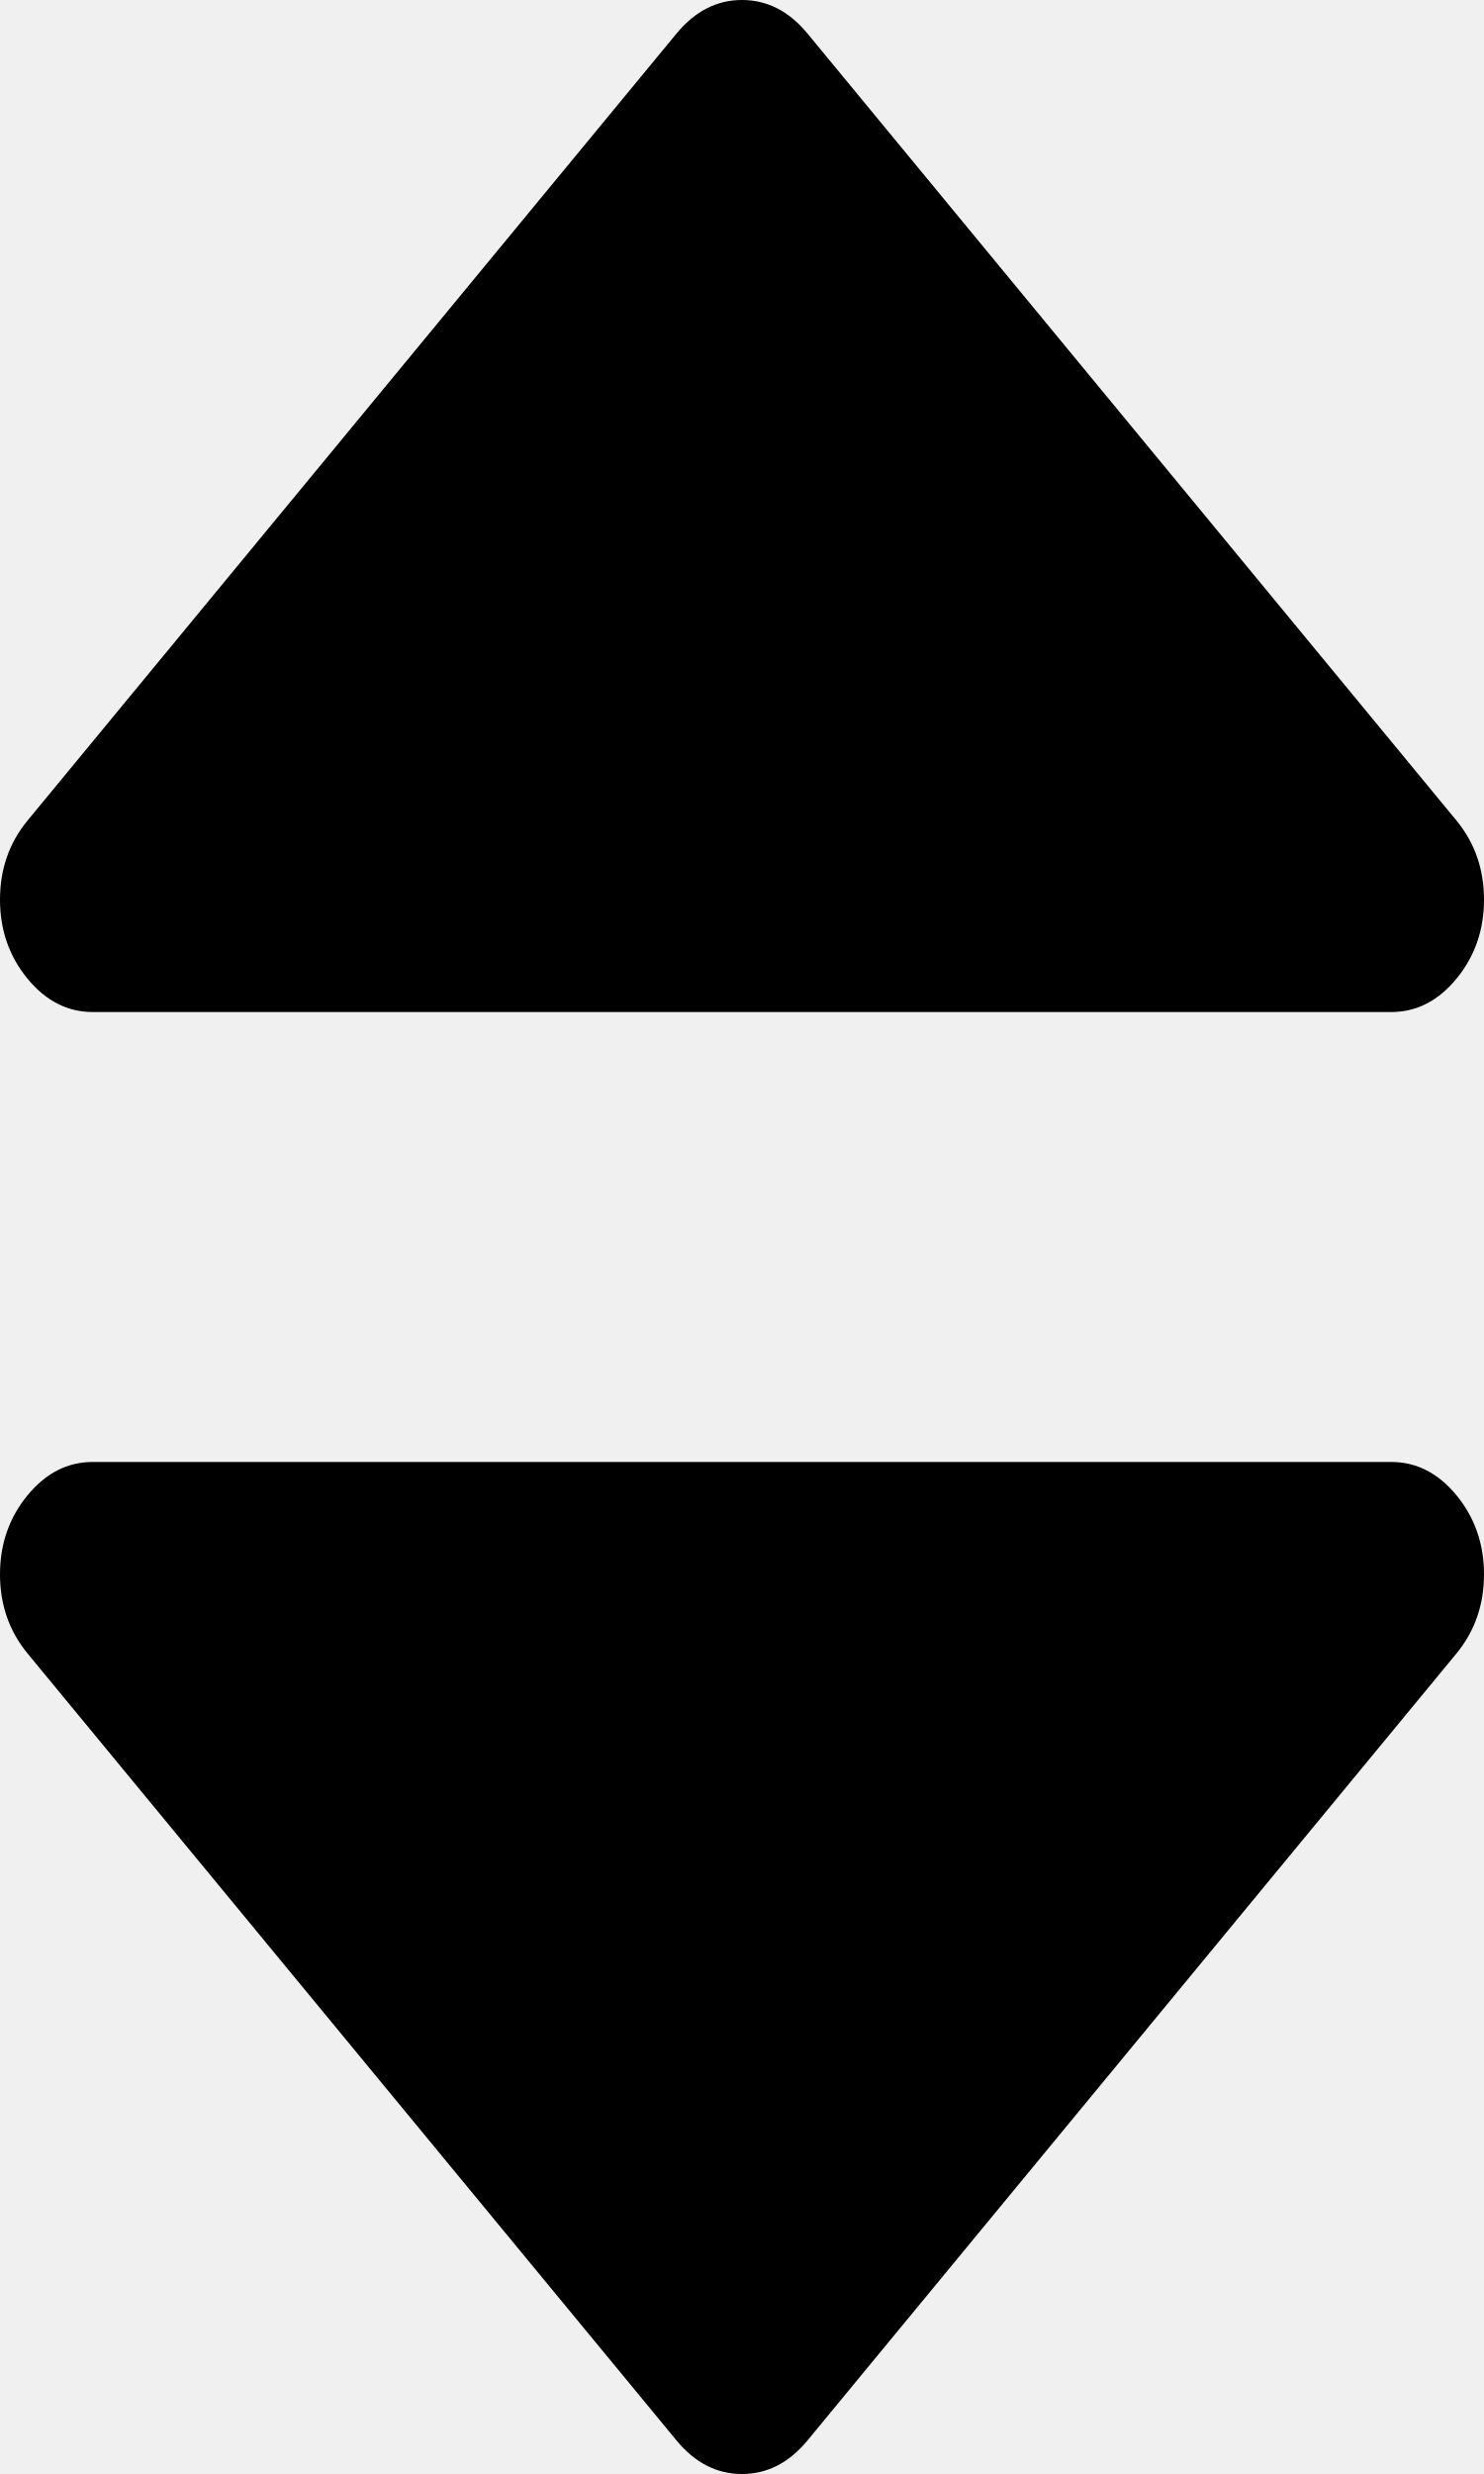
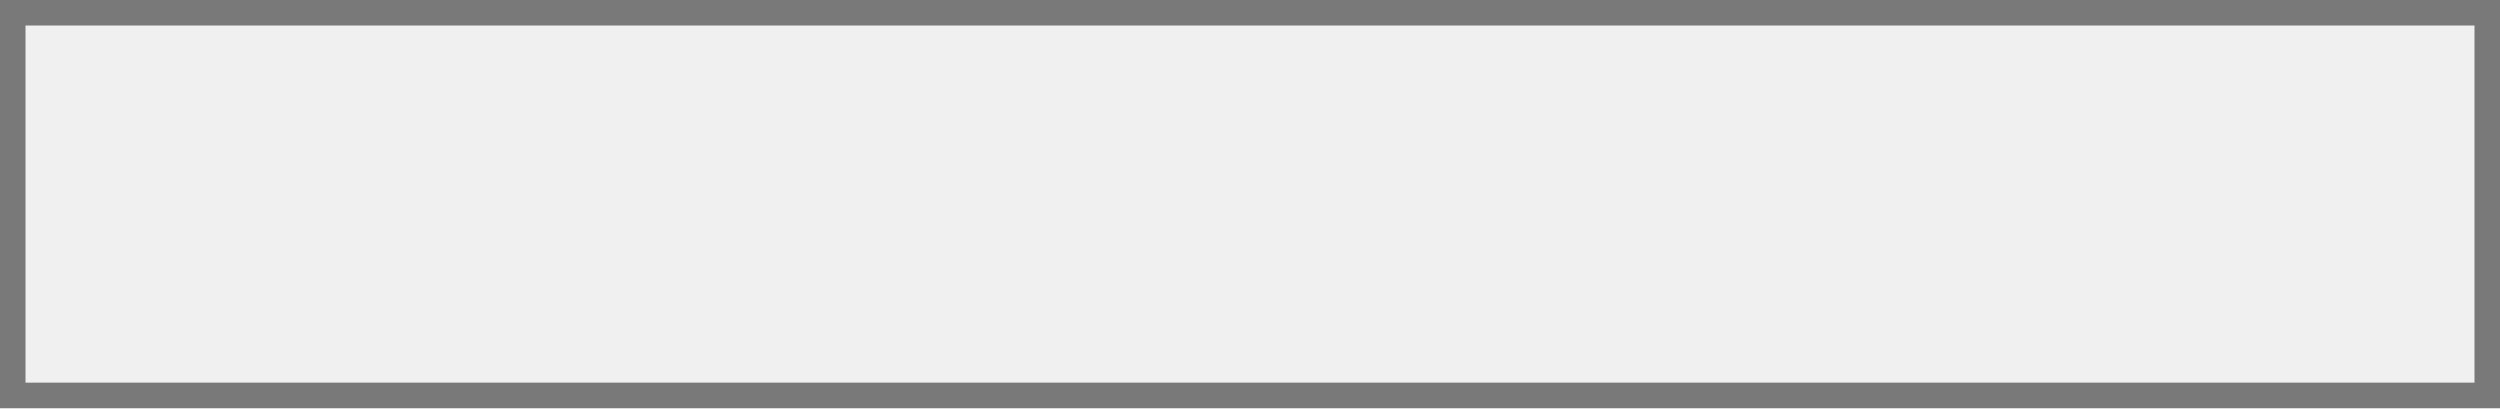
- <svg xmlns="http://www.w3.org/2000/svg" version="1.1" width="9px" height="15px">
-   <g transform="matrix(1 0 0 1 -994 -322 )">
-     <path d="M 8.833 9.066  C 8.944 9.201  9 9.361  9 9.545  C 9 9.73  8.944 9.89  8.833 10.025  L 4.896 14.798  C 4.784 14.933  4.652 15  4.5 15  C 4.348 15  4.216 14.933  4.104 14.798  L 0.167 10.025  C 0.056 9.89  0 9.73  0 9.545  C 0 9.361  0.056 9.201  0.167 9.066  C 0.278 8.931  0.41 8.864  0.562 8.864  L 8.438 8.864  C 8.59 8.864  8.722 8.931  8.833 9.066  Z M 8.833 4.975  C 8.944 5.11  9 5.27  9 5.455  C 9 5.639  8.944 5.799  8.833 5.934  C 8.722 6.069  8.59 6.136  8.438 6.136  L 0.562 6.136  C 0.41 6.136  0.278 6.069  0.167 5.934  C 0.056 5.799  0 5.639  0 5.455  C 0 5.27  0.056 5.11  0.167 4.975  L 4.104 0.202  C 4.216 0.067  4.348 0  4.5 0  C 4.652 0  4.784 0.067  4.896 0.202  L 8.833 4.975  Z " fill-rule="nonzero" fill="#000000" stroke="none" transform="matrix(1 0 0 1 994 322 )" />
+ <svg xmlns="http://www.w3.org/2000/svg" version="1.1" width="98px" height="16px">
+   <defs>
+     <mask fill="white" id="clip8">
+       <path d="M 0 16  L 0 0  L 57.4 0  L 91 0  L 98 0  L 98 16  L 64.4 16  L 0 16  Z " fill-rule="evenodd" />
+     </mask>
+   </defs>
+   <g transform="matrix(1 0 0 1 -270 -67 )">
+     <path d="M 0 16  L 0 0  L 57.4 0  L 91 0  L 98 0  L 98 16  L 64.4 16  L 0 16  Z " fill-rule="nonzero" fill="#ffffff" stroke="none" fill-opacity="0" transform="matrix(1 0 0 1 270 67 )" />
+     <path d="M 0 16  L 0 0  L 57.4 0  L 91 0  L 98 0  L 98 16  L 64.4 16  L 0 16  Z " stroke-width="2" stroke="#797979" fill="none" transform="matrix(1 0 0 1 270 67 )" mask="url(#clip8)" />
  </g>
</svg>
